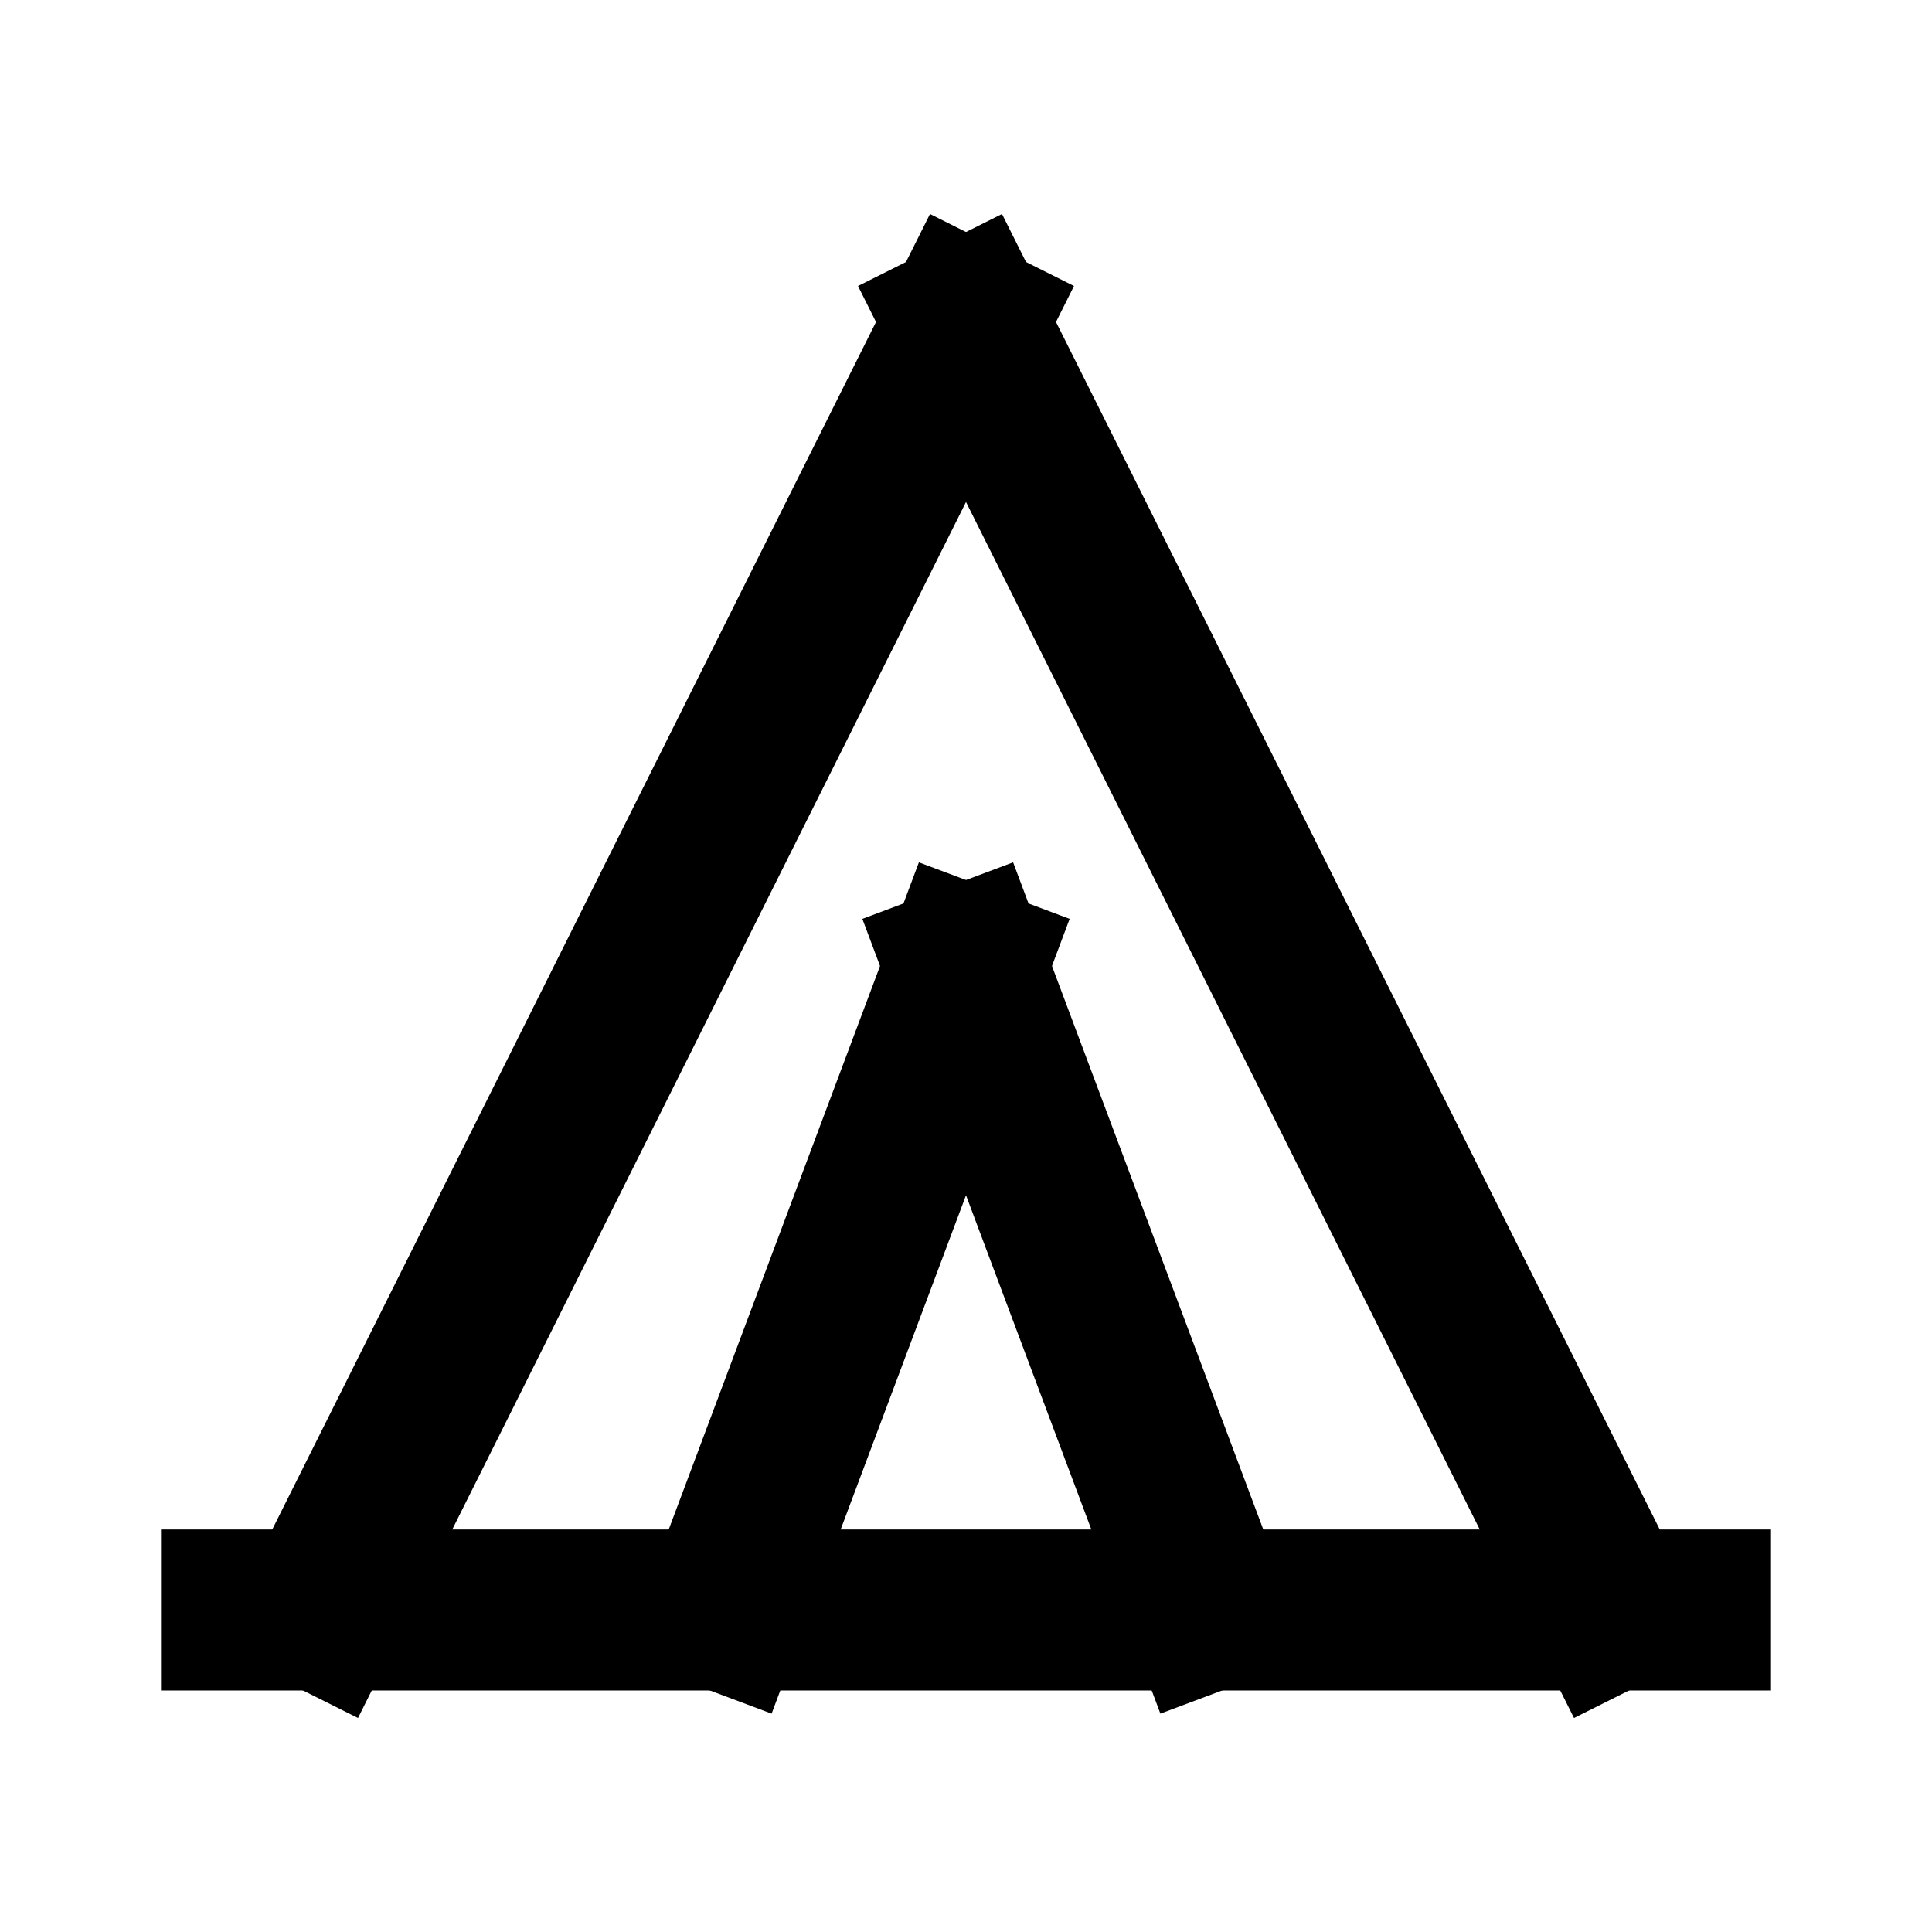
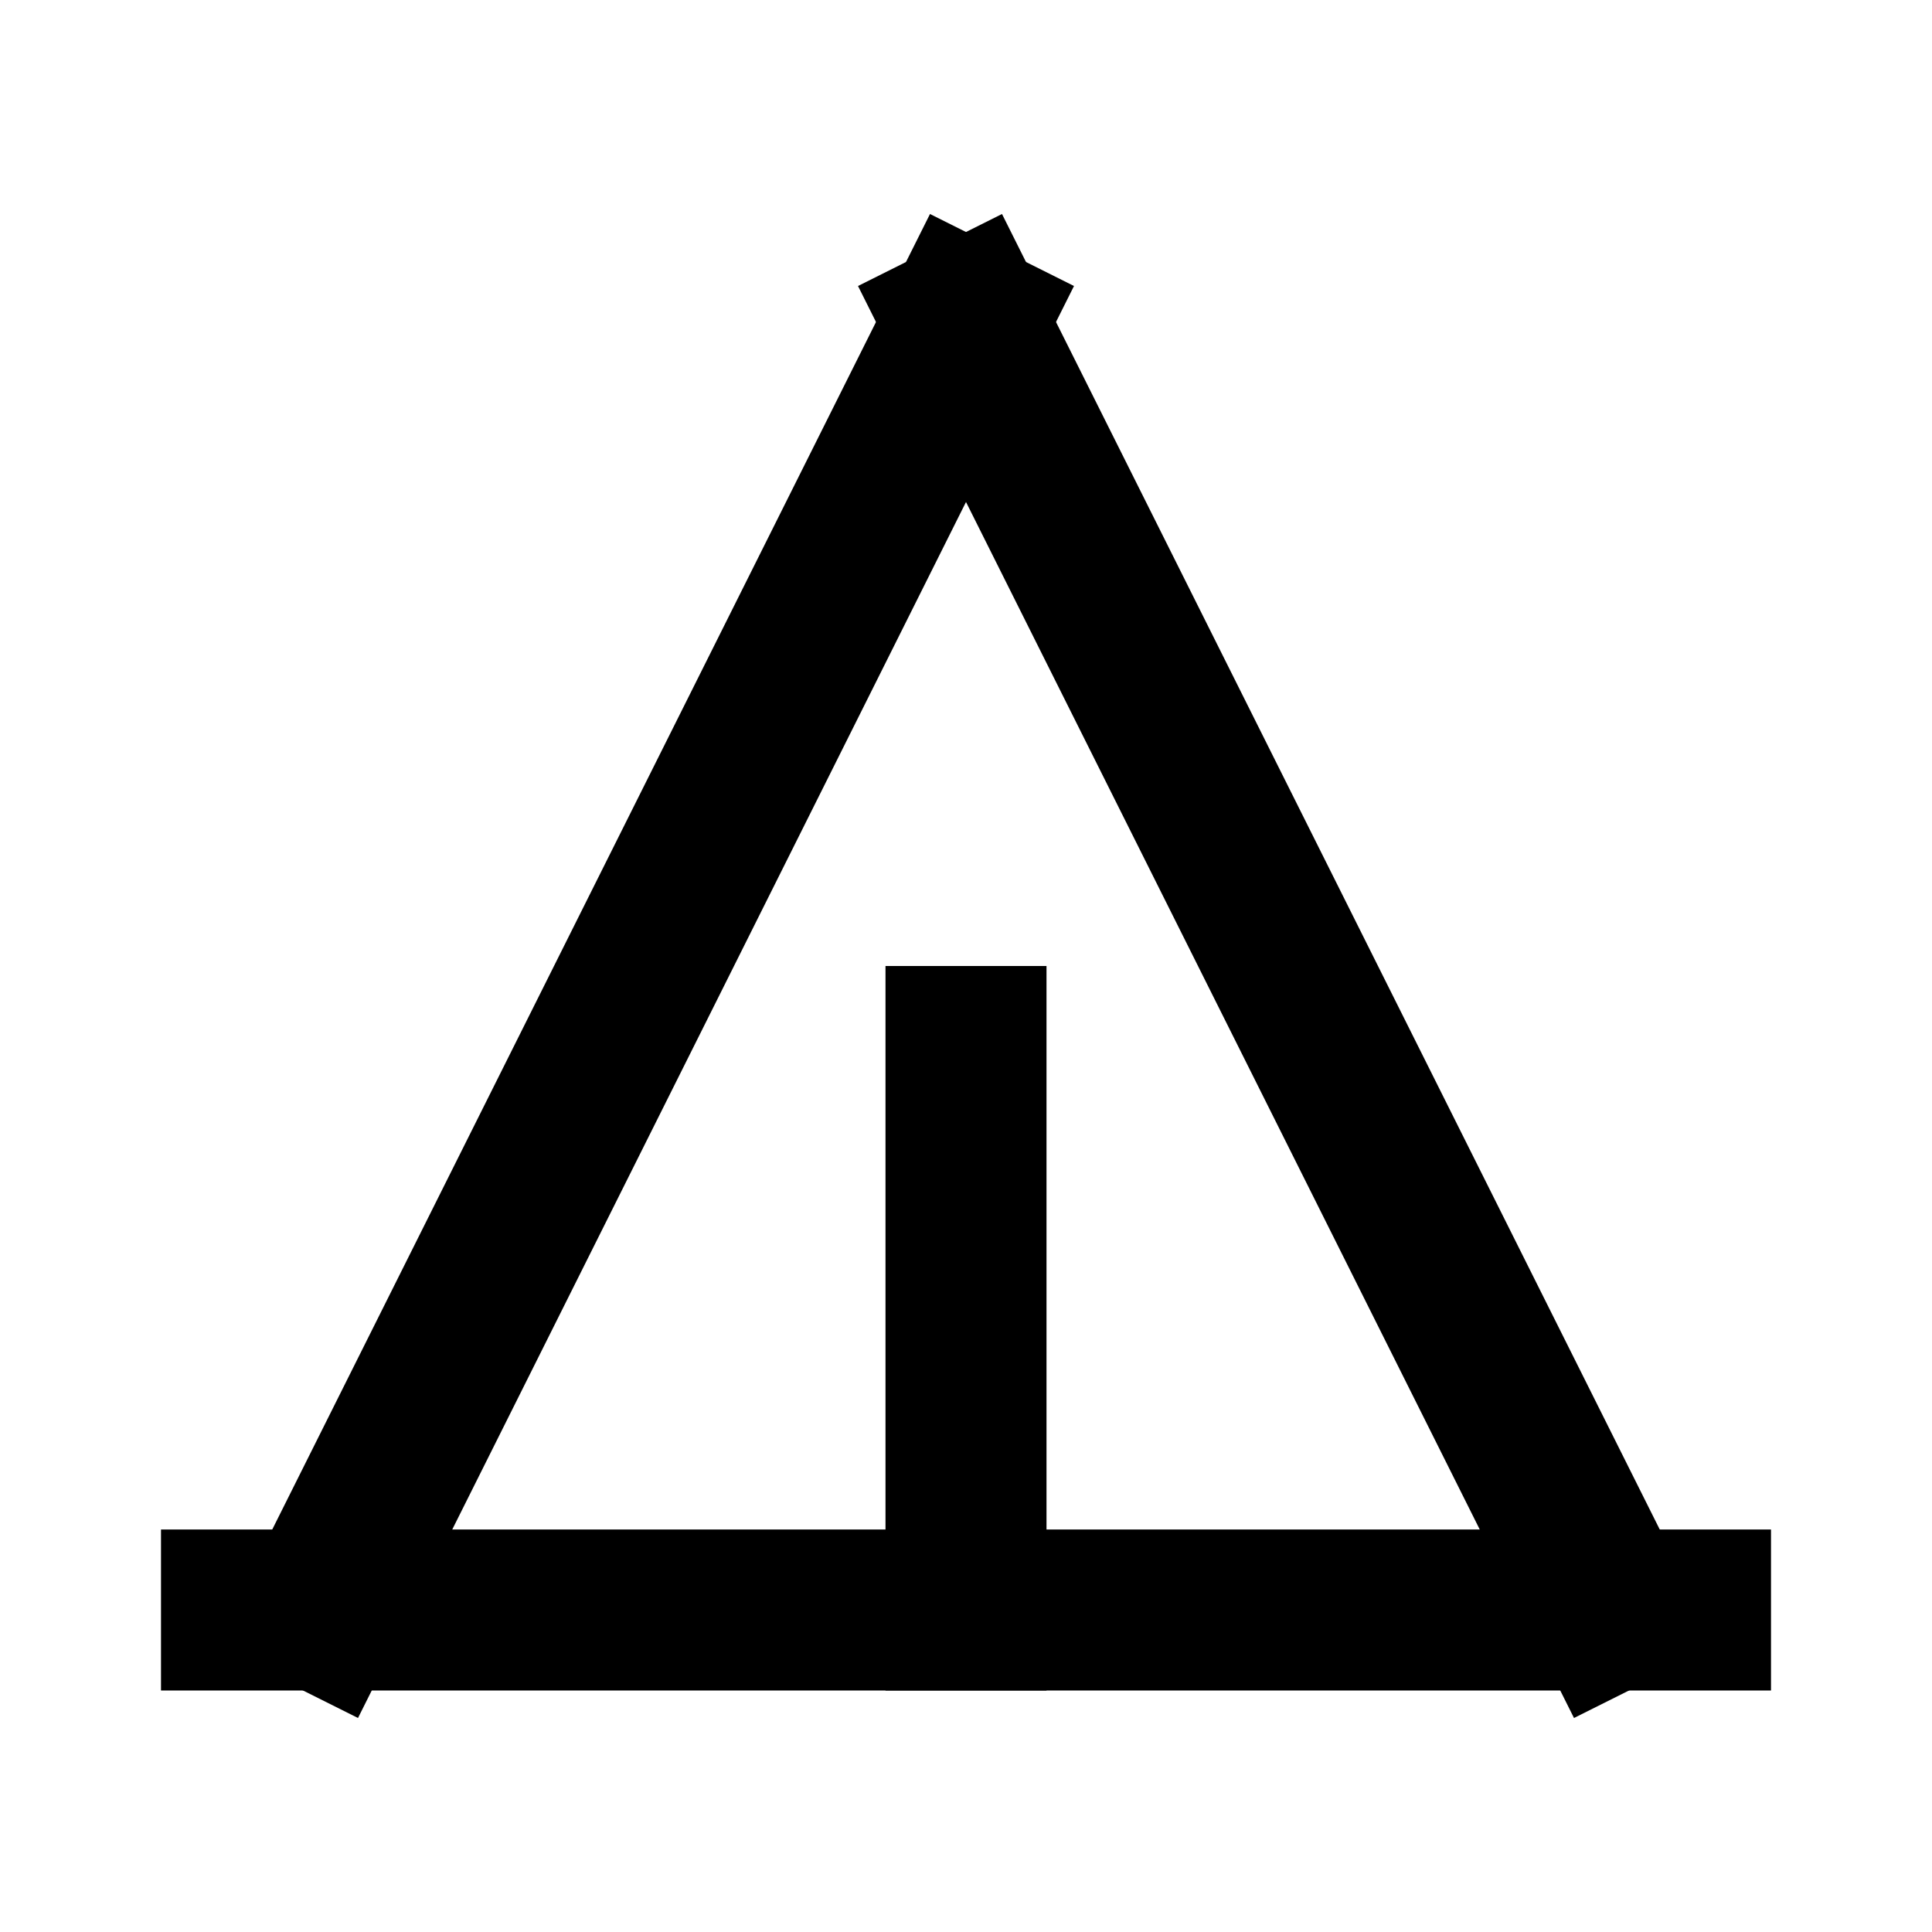
<svg xmlns="http://www.w3.org/2000/svg" viewBox="0 0 24 24" fill="none" stroke="currentColor" stroke-width="2" stroke-linejoin="miter" stroke-linecap="square">
  <path d="M3 20h18" />
  <path d="M12 4 4 20" />
  <path d="M12 4l8 16" />
-   <path d="M12 12l-3 8" />
-   <path d="M12 12l3 8" />
+   <path d="M12 13v7" />
</svg>
